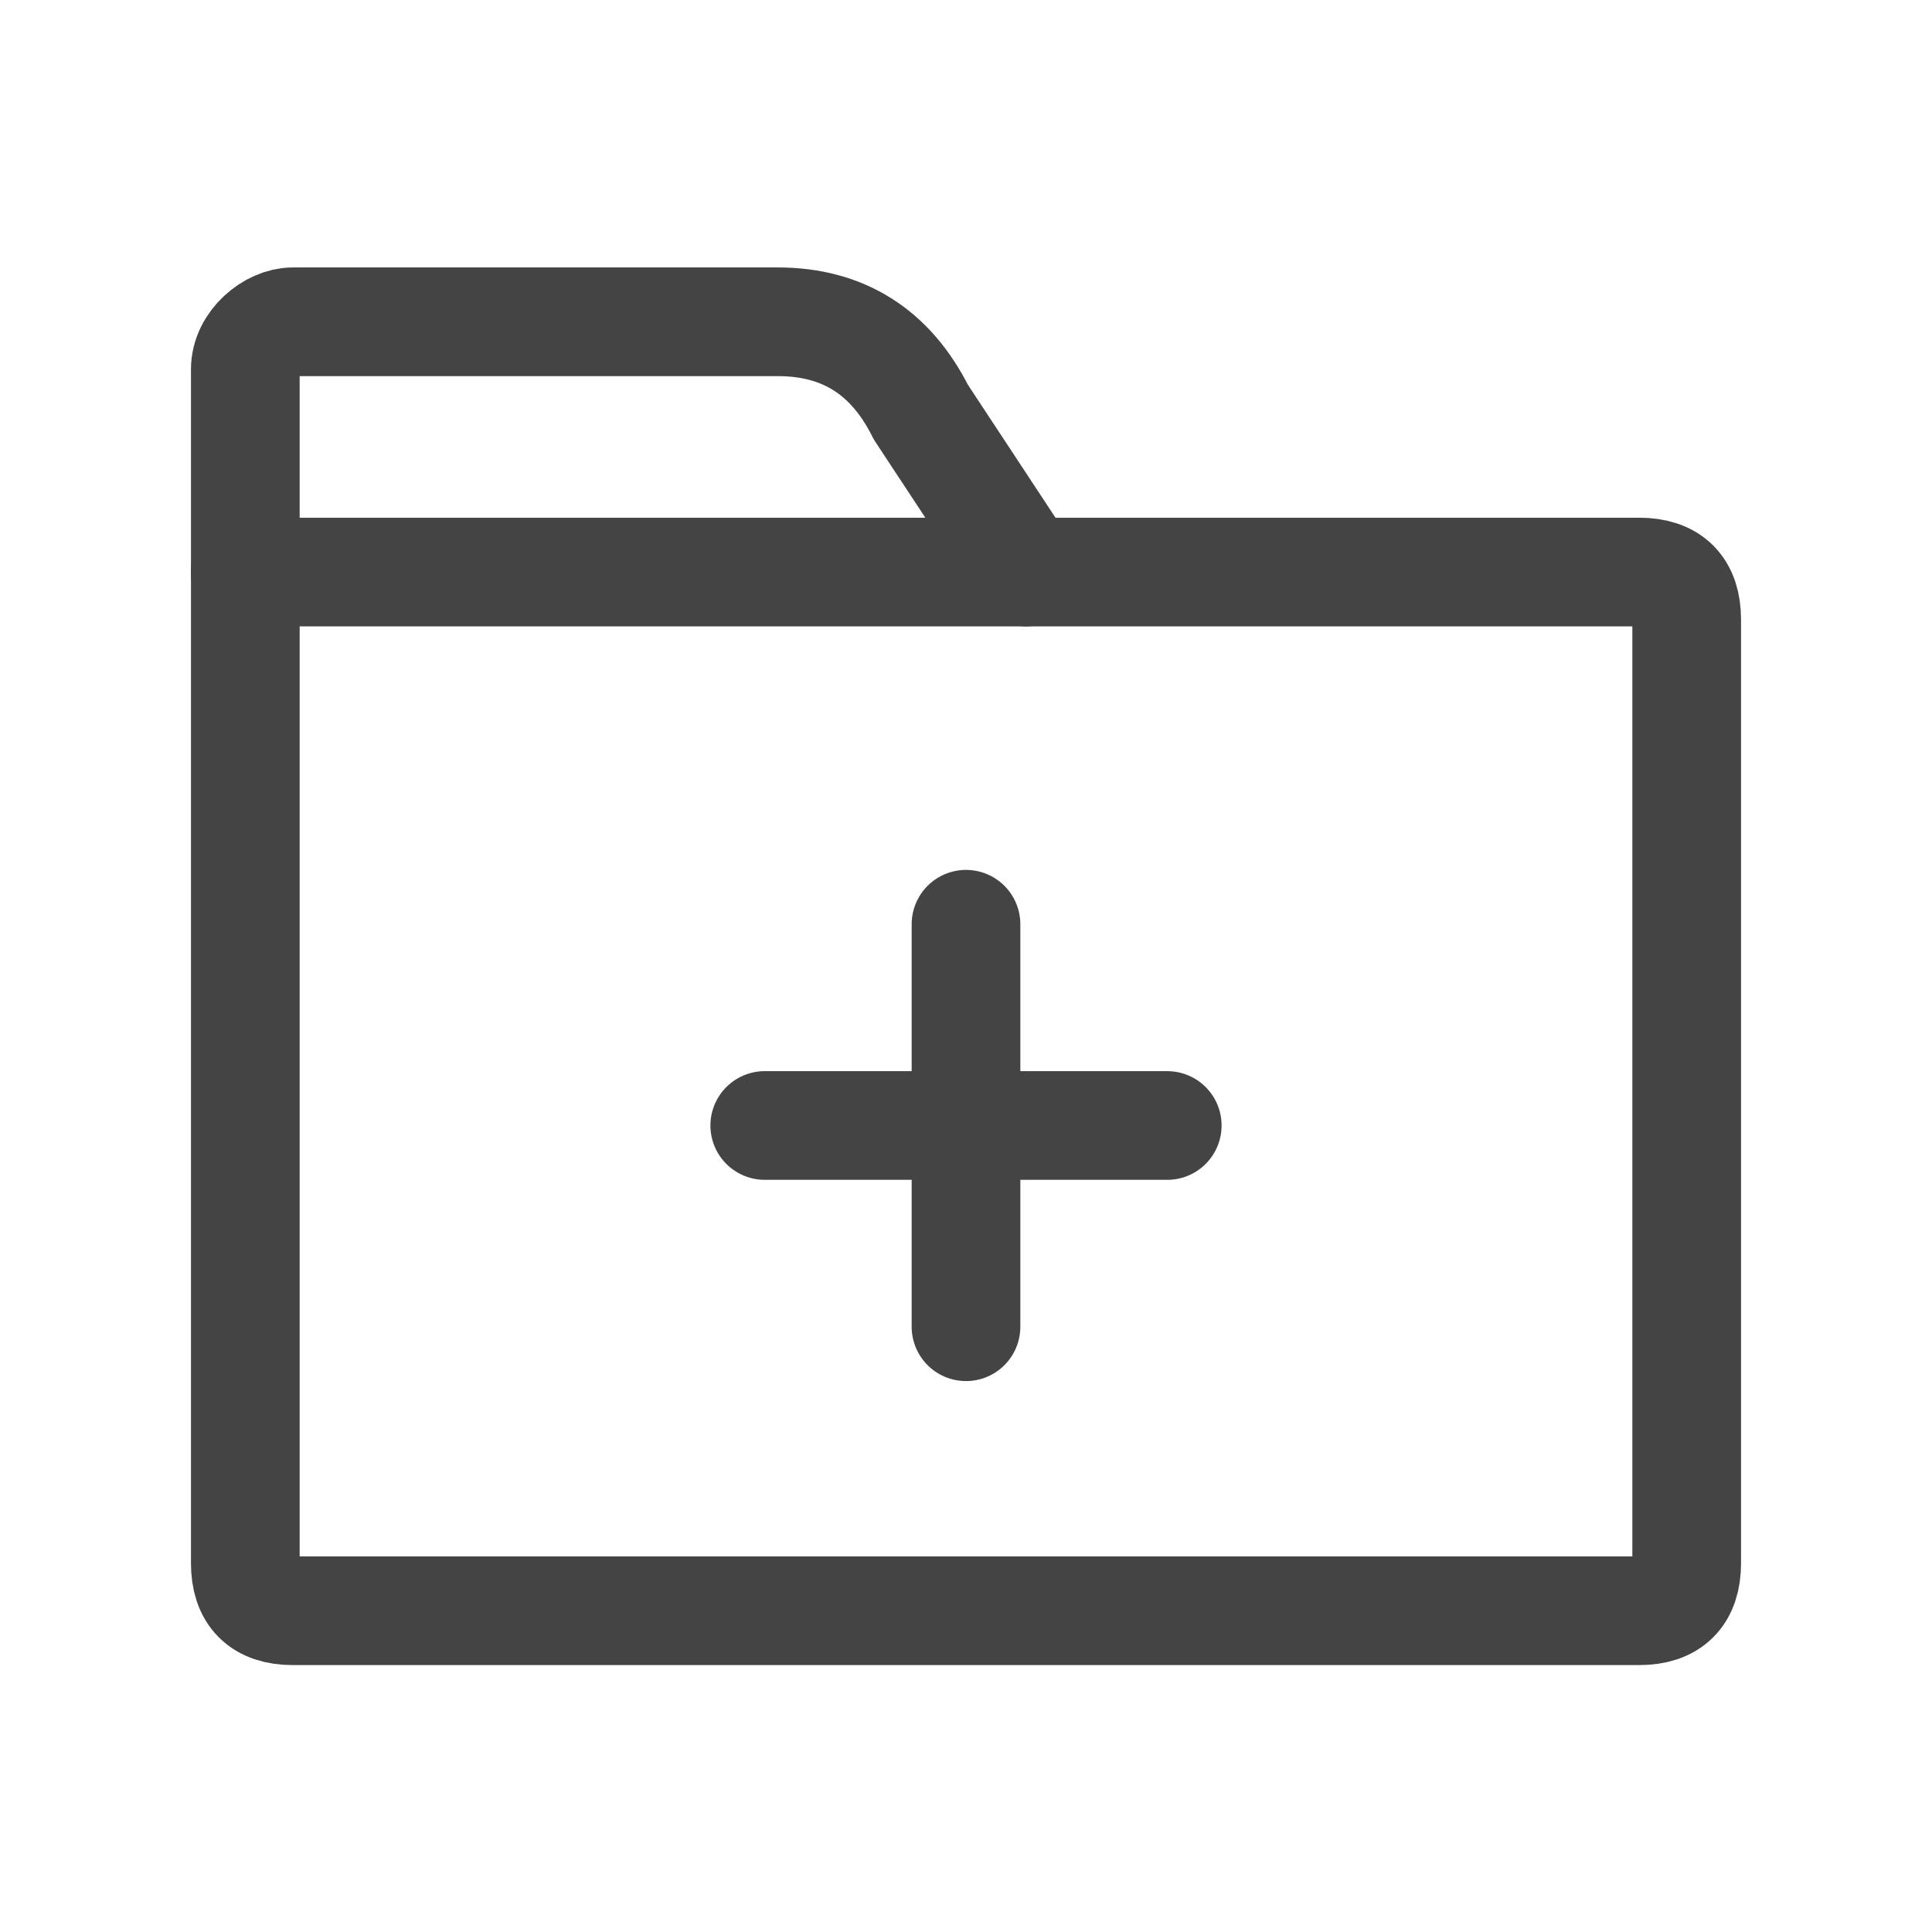
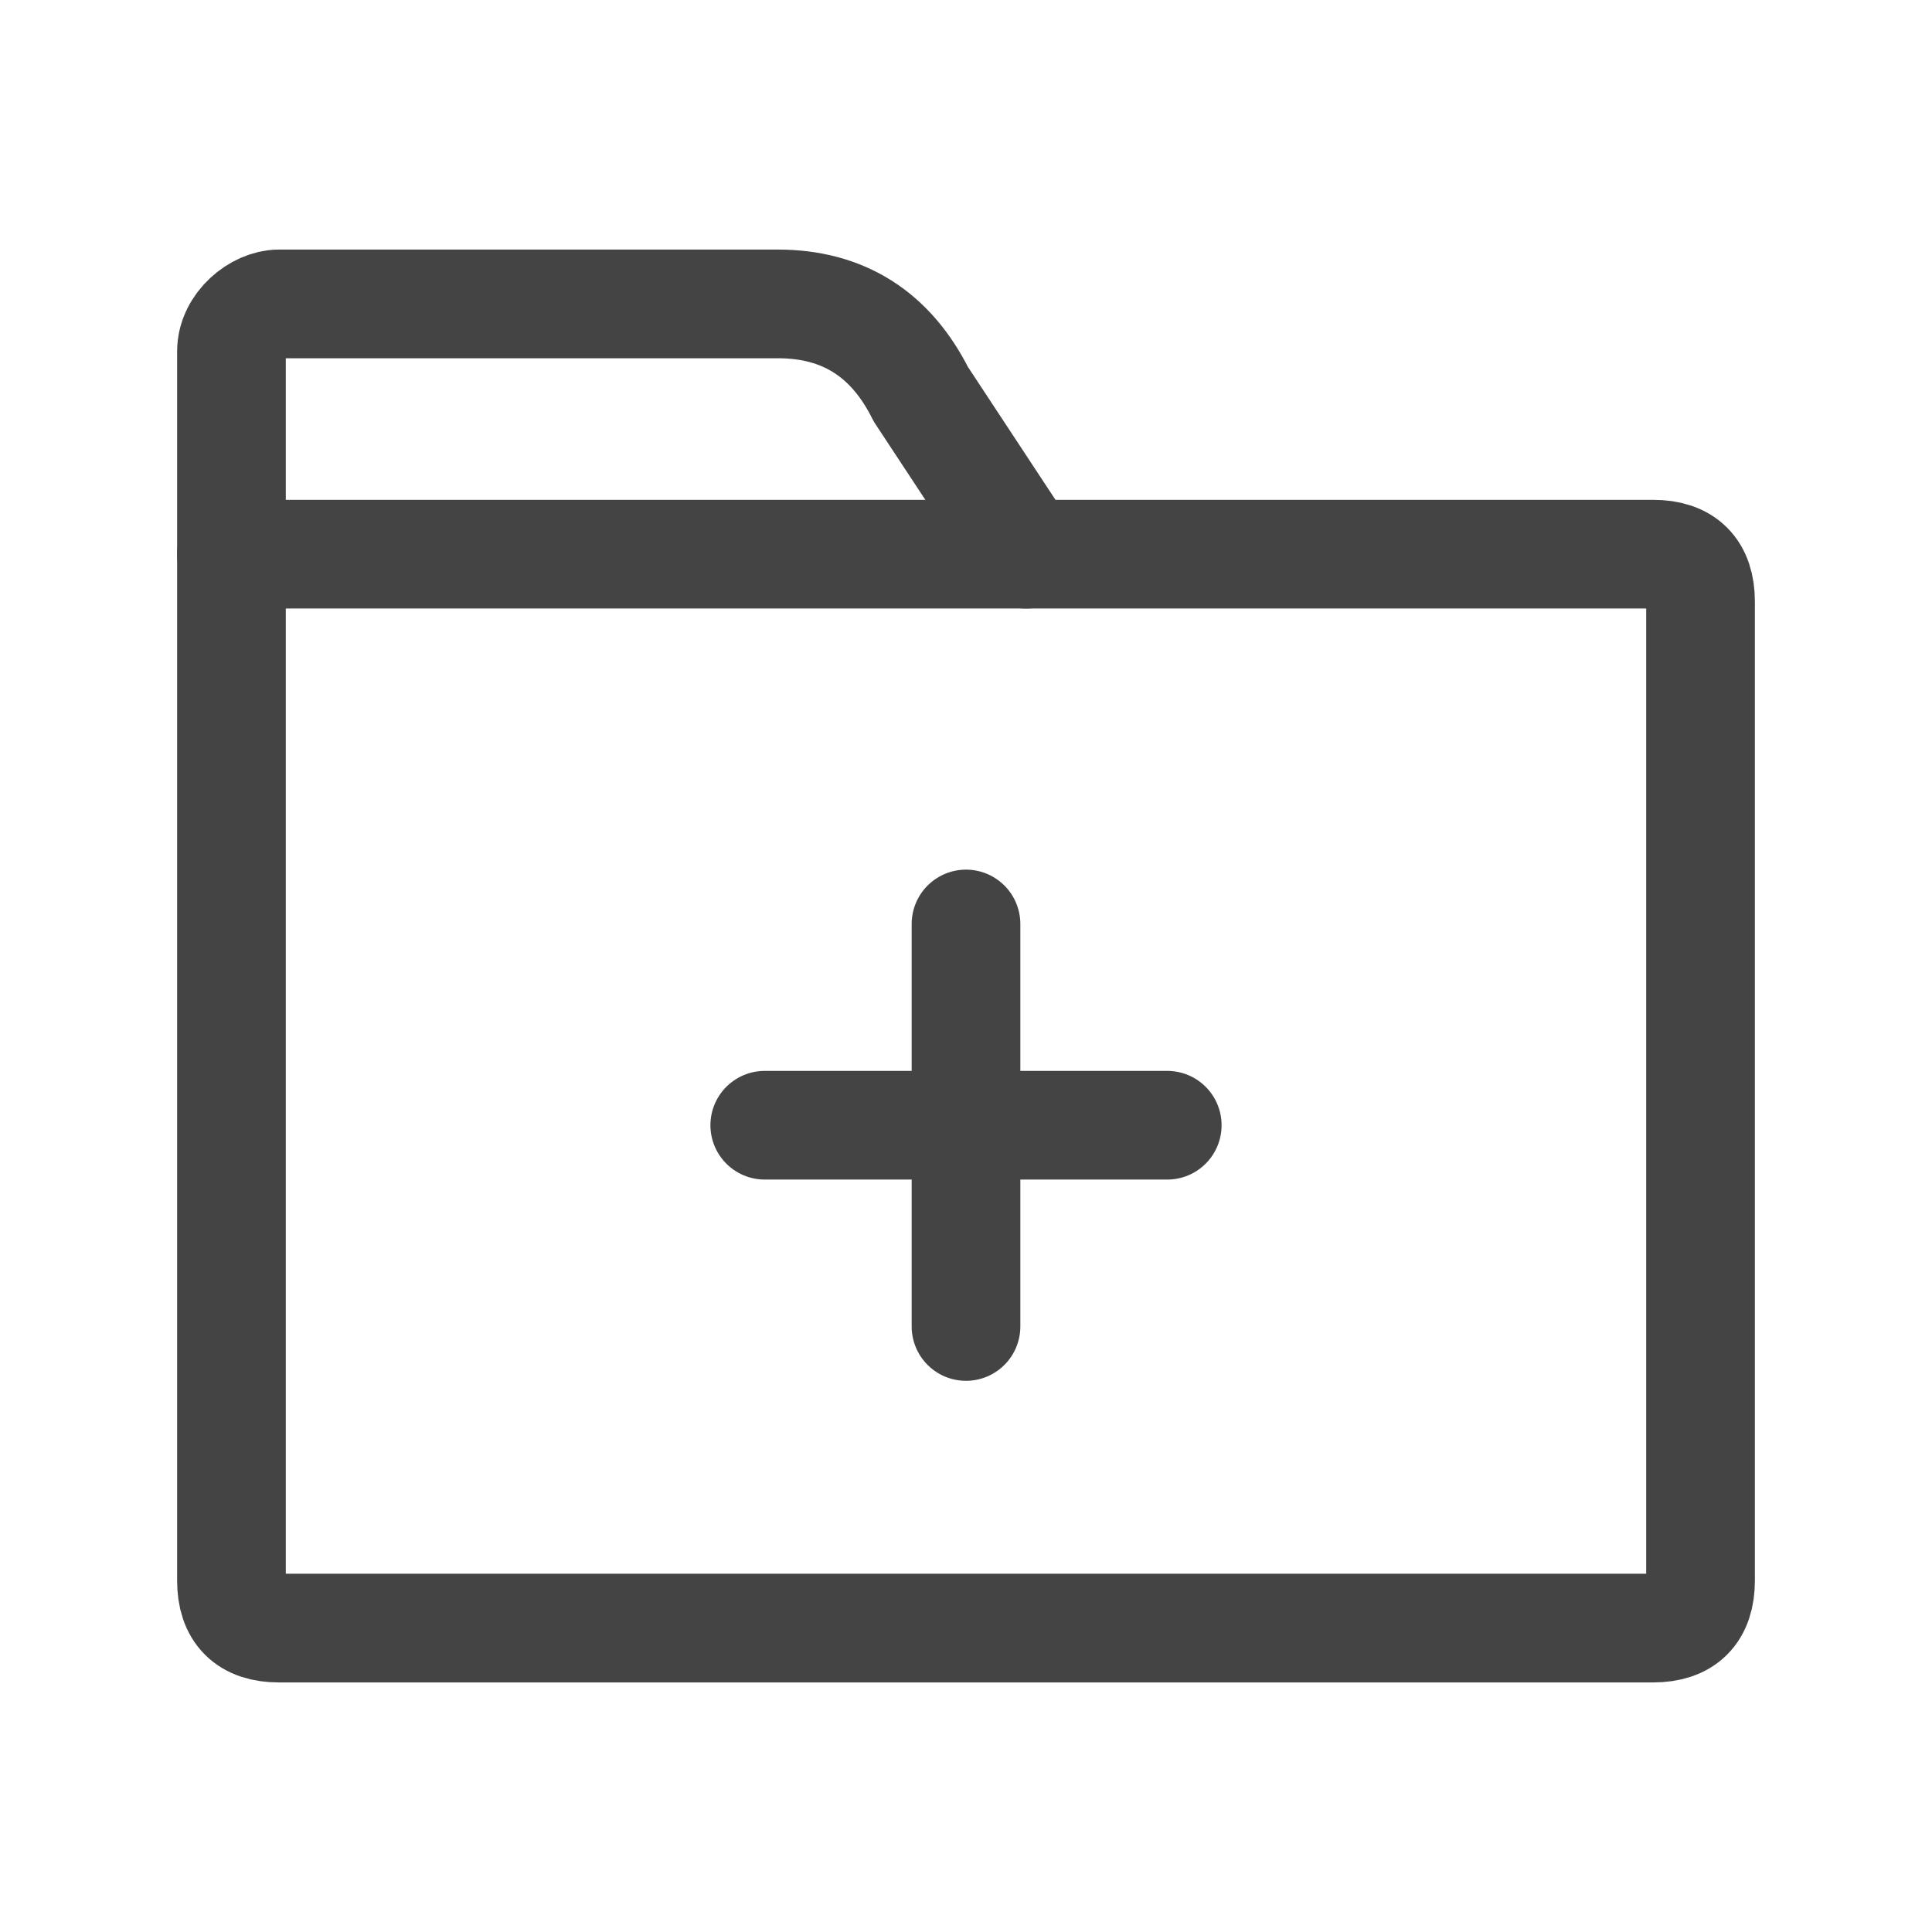
<svg xmlns="http://www.w3.org/2000/svg" width="384" height="384" viewBox="0 0 24 24">
-   <g transform="translate(0 -0.21875)">
+   <g transform="translate(0 -0.2220625)">
    <g transform="translate(0.780 0.780) scale(0.935)" fill="none" stroke="#444444" stroke-width="1.444" stroke-linecap="round" stroke-linejoin="round">
-       <path d="M2.425 7V4.307C2.425 3.958 2.774 3.675 3.057 3.675H9.5q1.3 0 1.9 1.2L12.8 7" />
-       <path d="M2.425 7H20.943Q21.575 7 21.575 7.632V20.168Q21.575 20.8 20.943 20.8H3.057Q2.425 20.8 2.425 20.168V7Z" />
+       <path d="M2.241 6.766V4.072C2.241 3.723 2.589 3.441 2.872 3.441H9.5Q10.8 3.441 11.4 4.641L12.8 6.766" />
+       <path d="M2.241 6.766H21.128Q21.759 6.766 21.759 7.397V20.403Q21.759 21.034 21.128 21.034H2.872Q2.241 21.034 2.241 20.403V6.766Z" />
    </g>
    <g fill="none" stroke="#444444" stroke-width="1.35" stroke-linecap="round" stroke-linejoin="round">
      <path d="M9.5 14.2h5M12 11.7v5" />
    </g>
  </g>
</svg>
